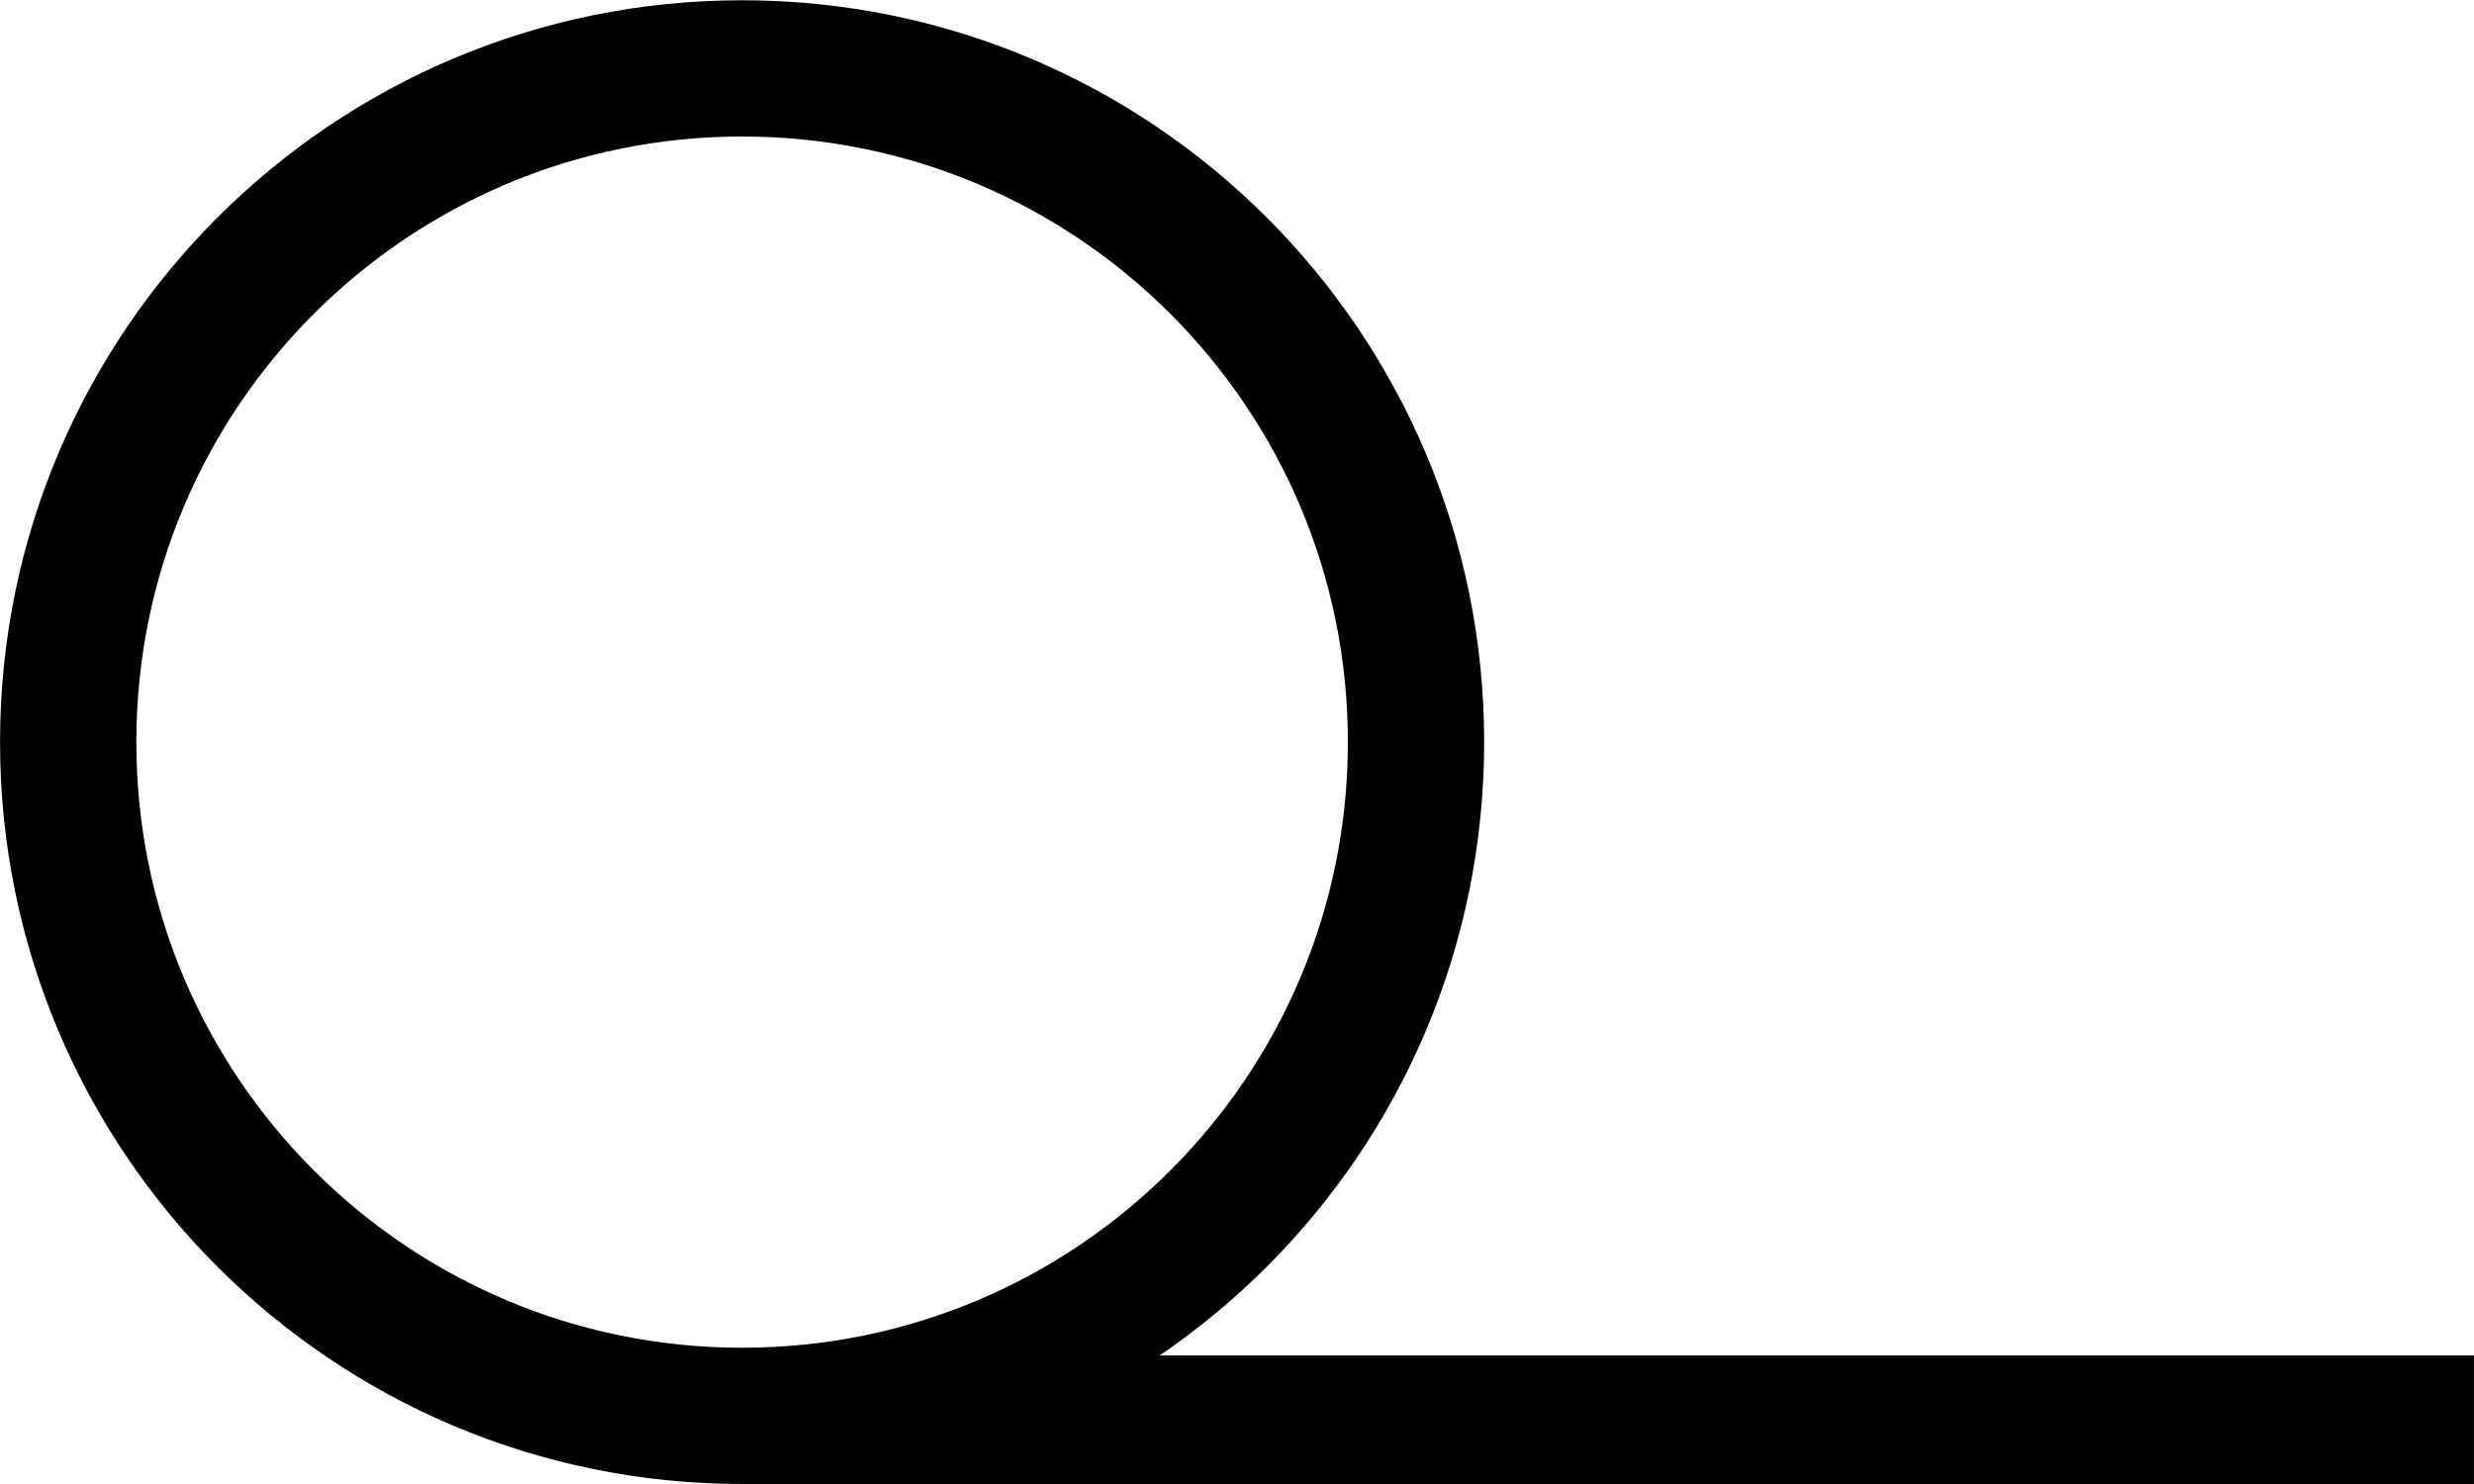
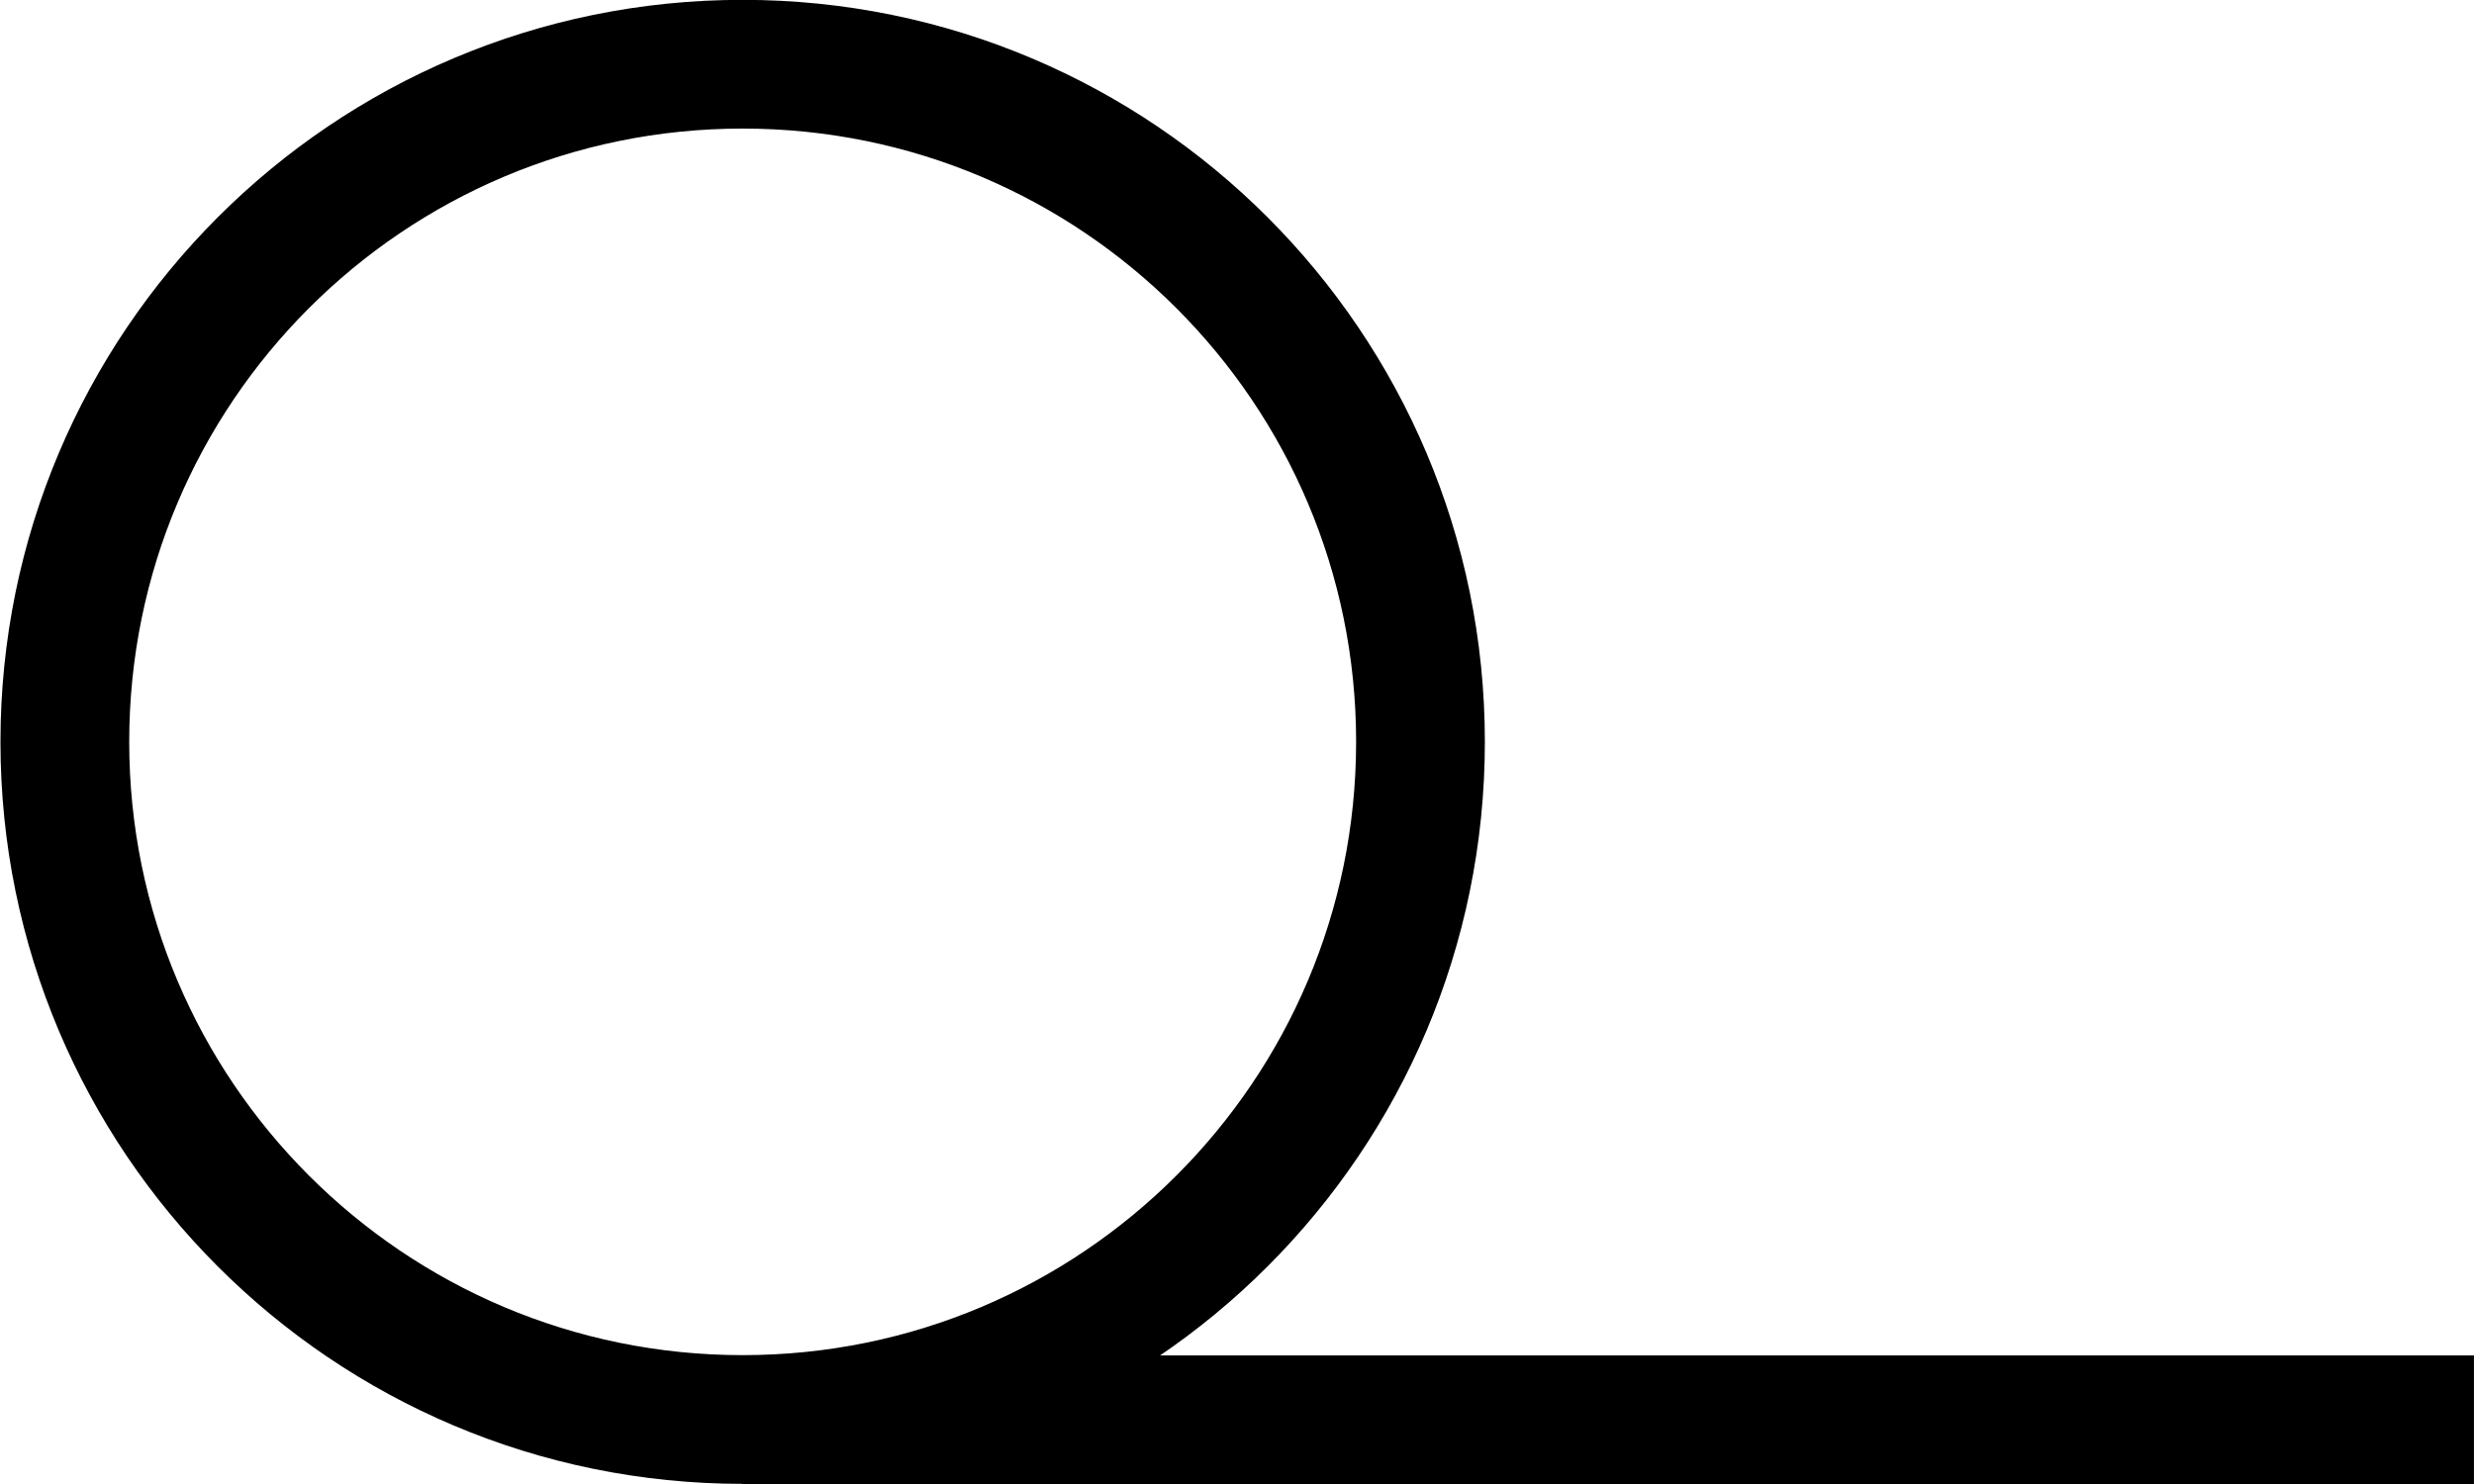
<svg xmlns="http://www.w3.org/2000/svg" width="2.5mm" height="1.5mm" viewBox="0 0 8.858 5.315" id="svg6339" version="1.1">
  <defs id="defs6341" />
  <g id="layer1" transform="translate(0,-1047.047)">
-     <circle style="opacity:1;fill:none;fill-opacity:0.621;stroke:#000000;stroke-width:0.488;stroke-miterlimit:4;stroke-dasharray:none;stroke-opacity:1" id="path6891" cx="2.657" cy="1049.705" r="2.413" />
+     <circle style="opacity:1;fill:none;fill-opacity:0.621;stroke:#000000;stroke-width:0.461;stroke-miterlimit:4;stroke-dasharray:none;stroke-opacity:1" id="path6891" cx="2.659" cy="1049.704" r="2.427" />
    <path style="fill:none;fill-rule:evenodd;stroke:#000000;stroke-width:0.461;stroke-linecap:butt;stroke-linejoin:miter;stroke-miterlimit:4;stroke-dasharray:none;stroke-opacity:1" d="m 2.657,1052.132 6.201,0" id="path6893" />
  </g>
</svg>
